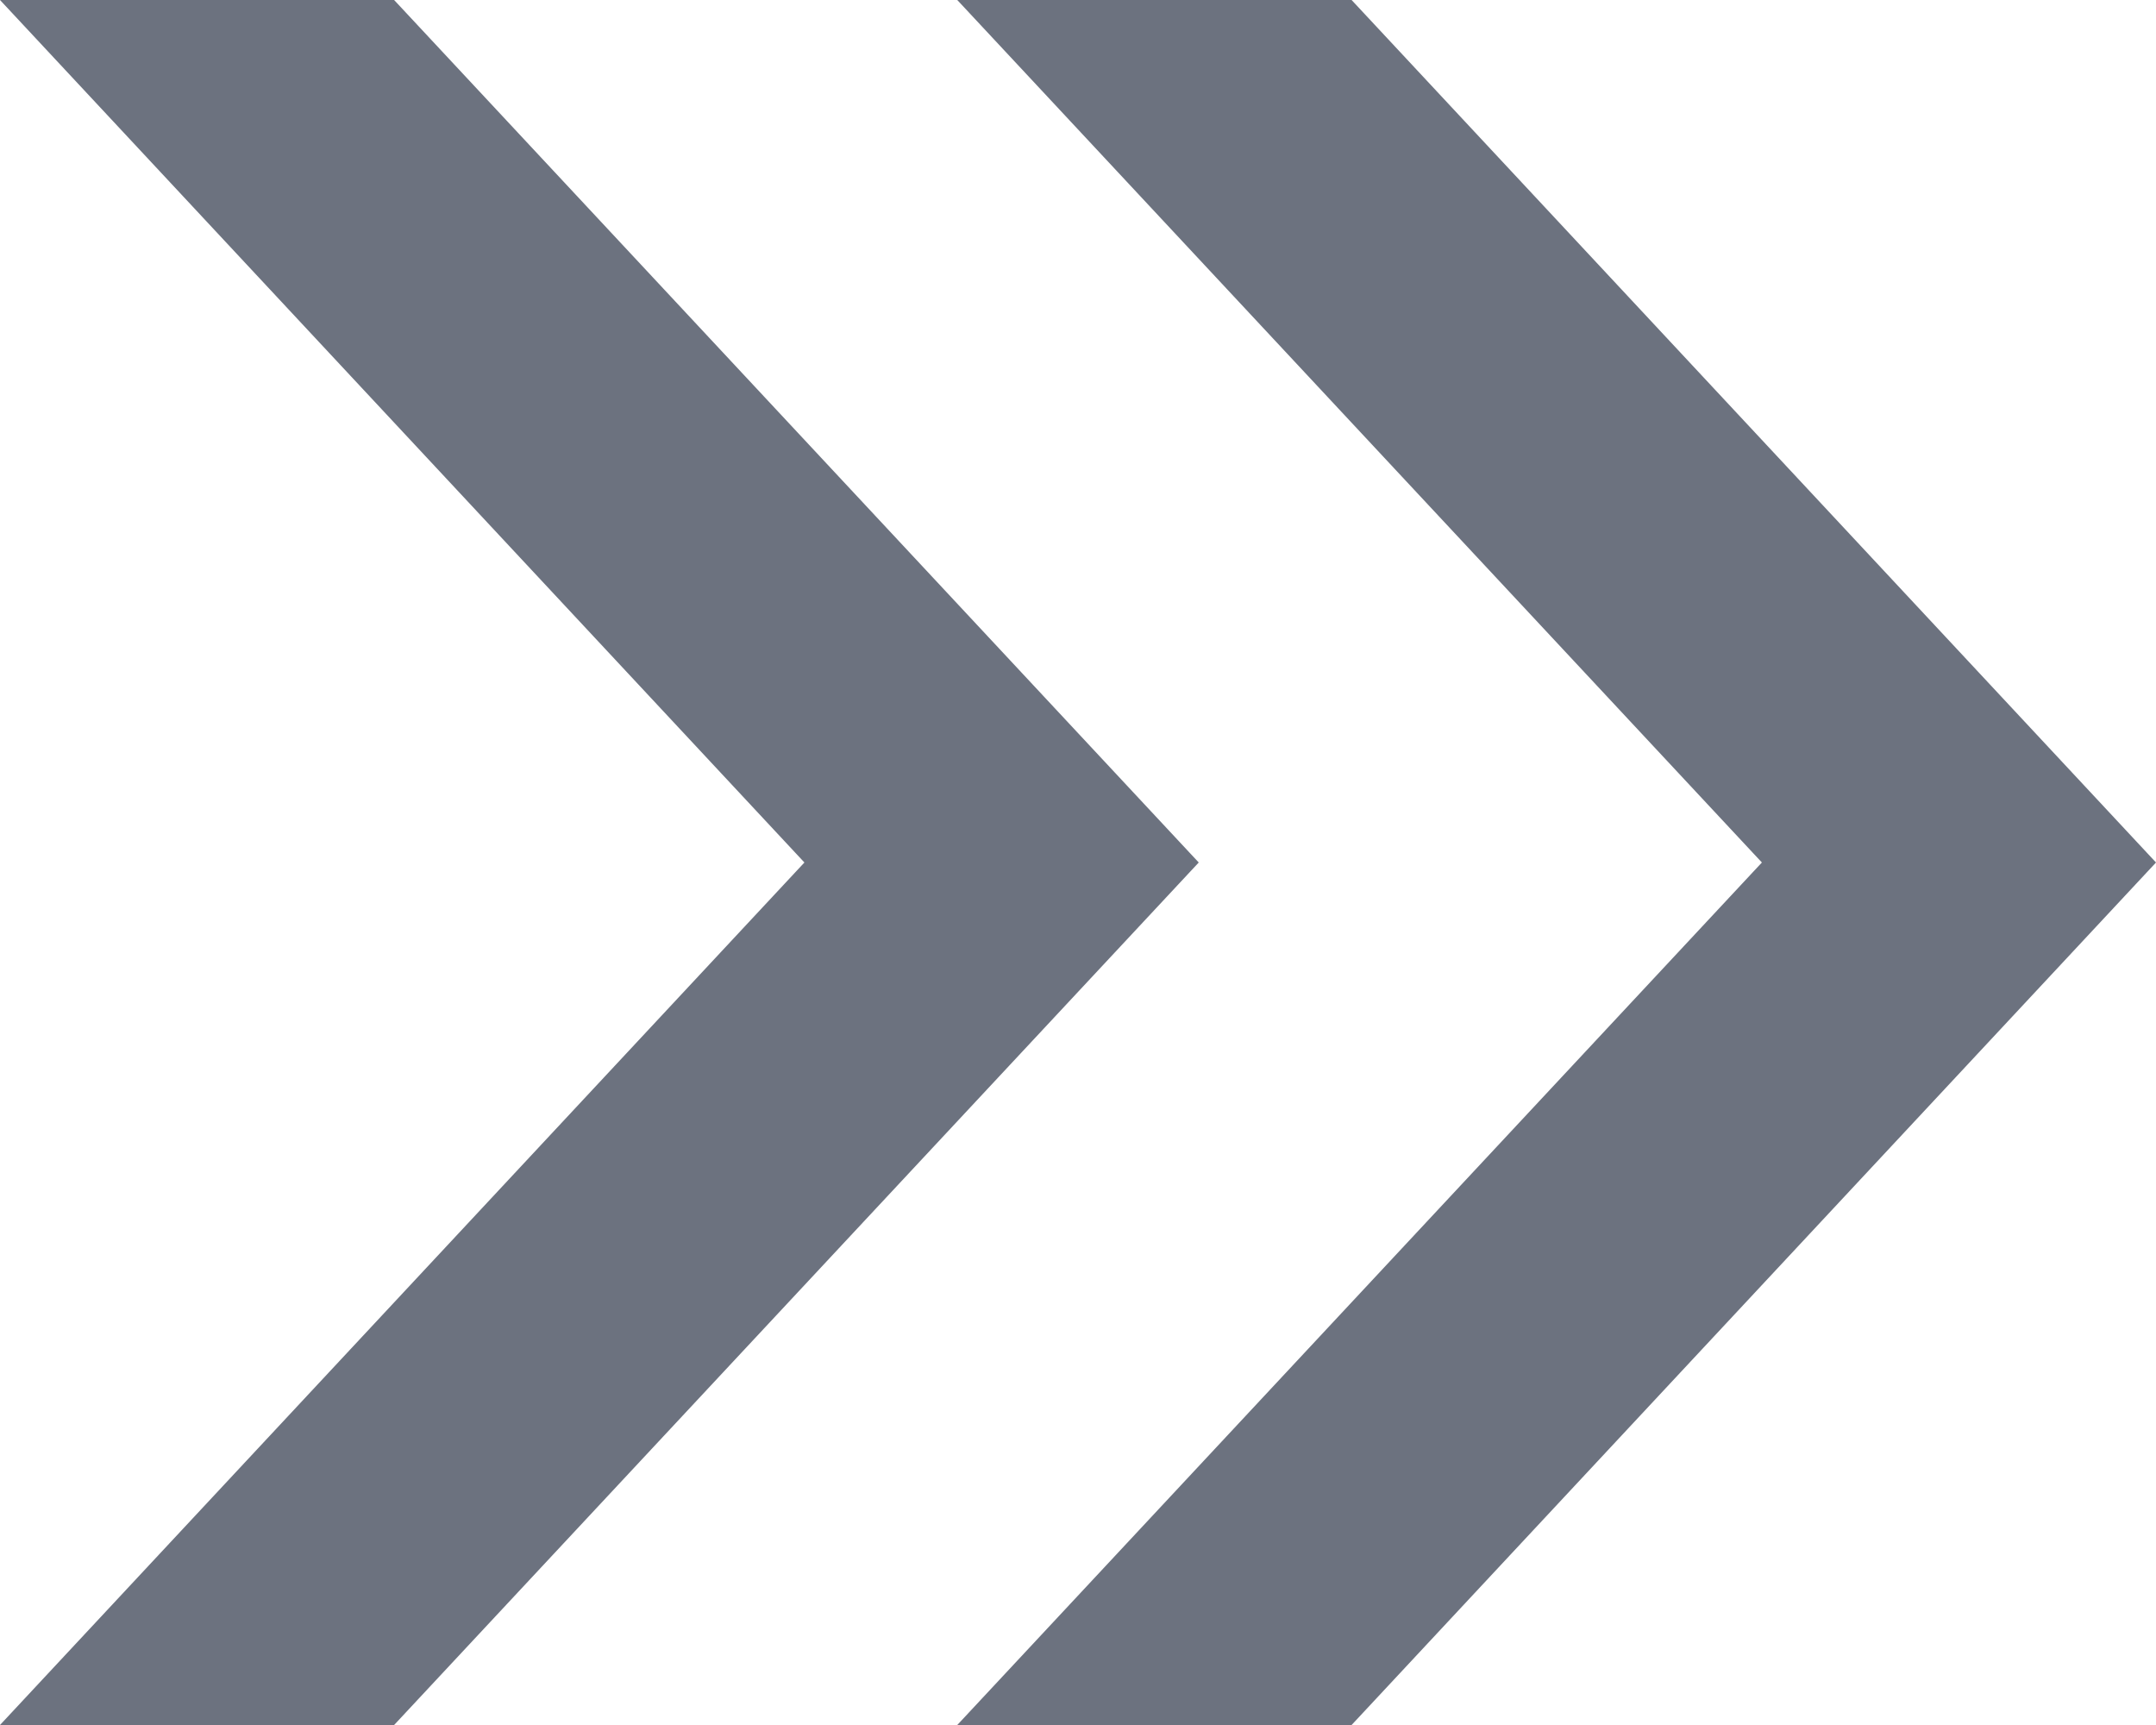
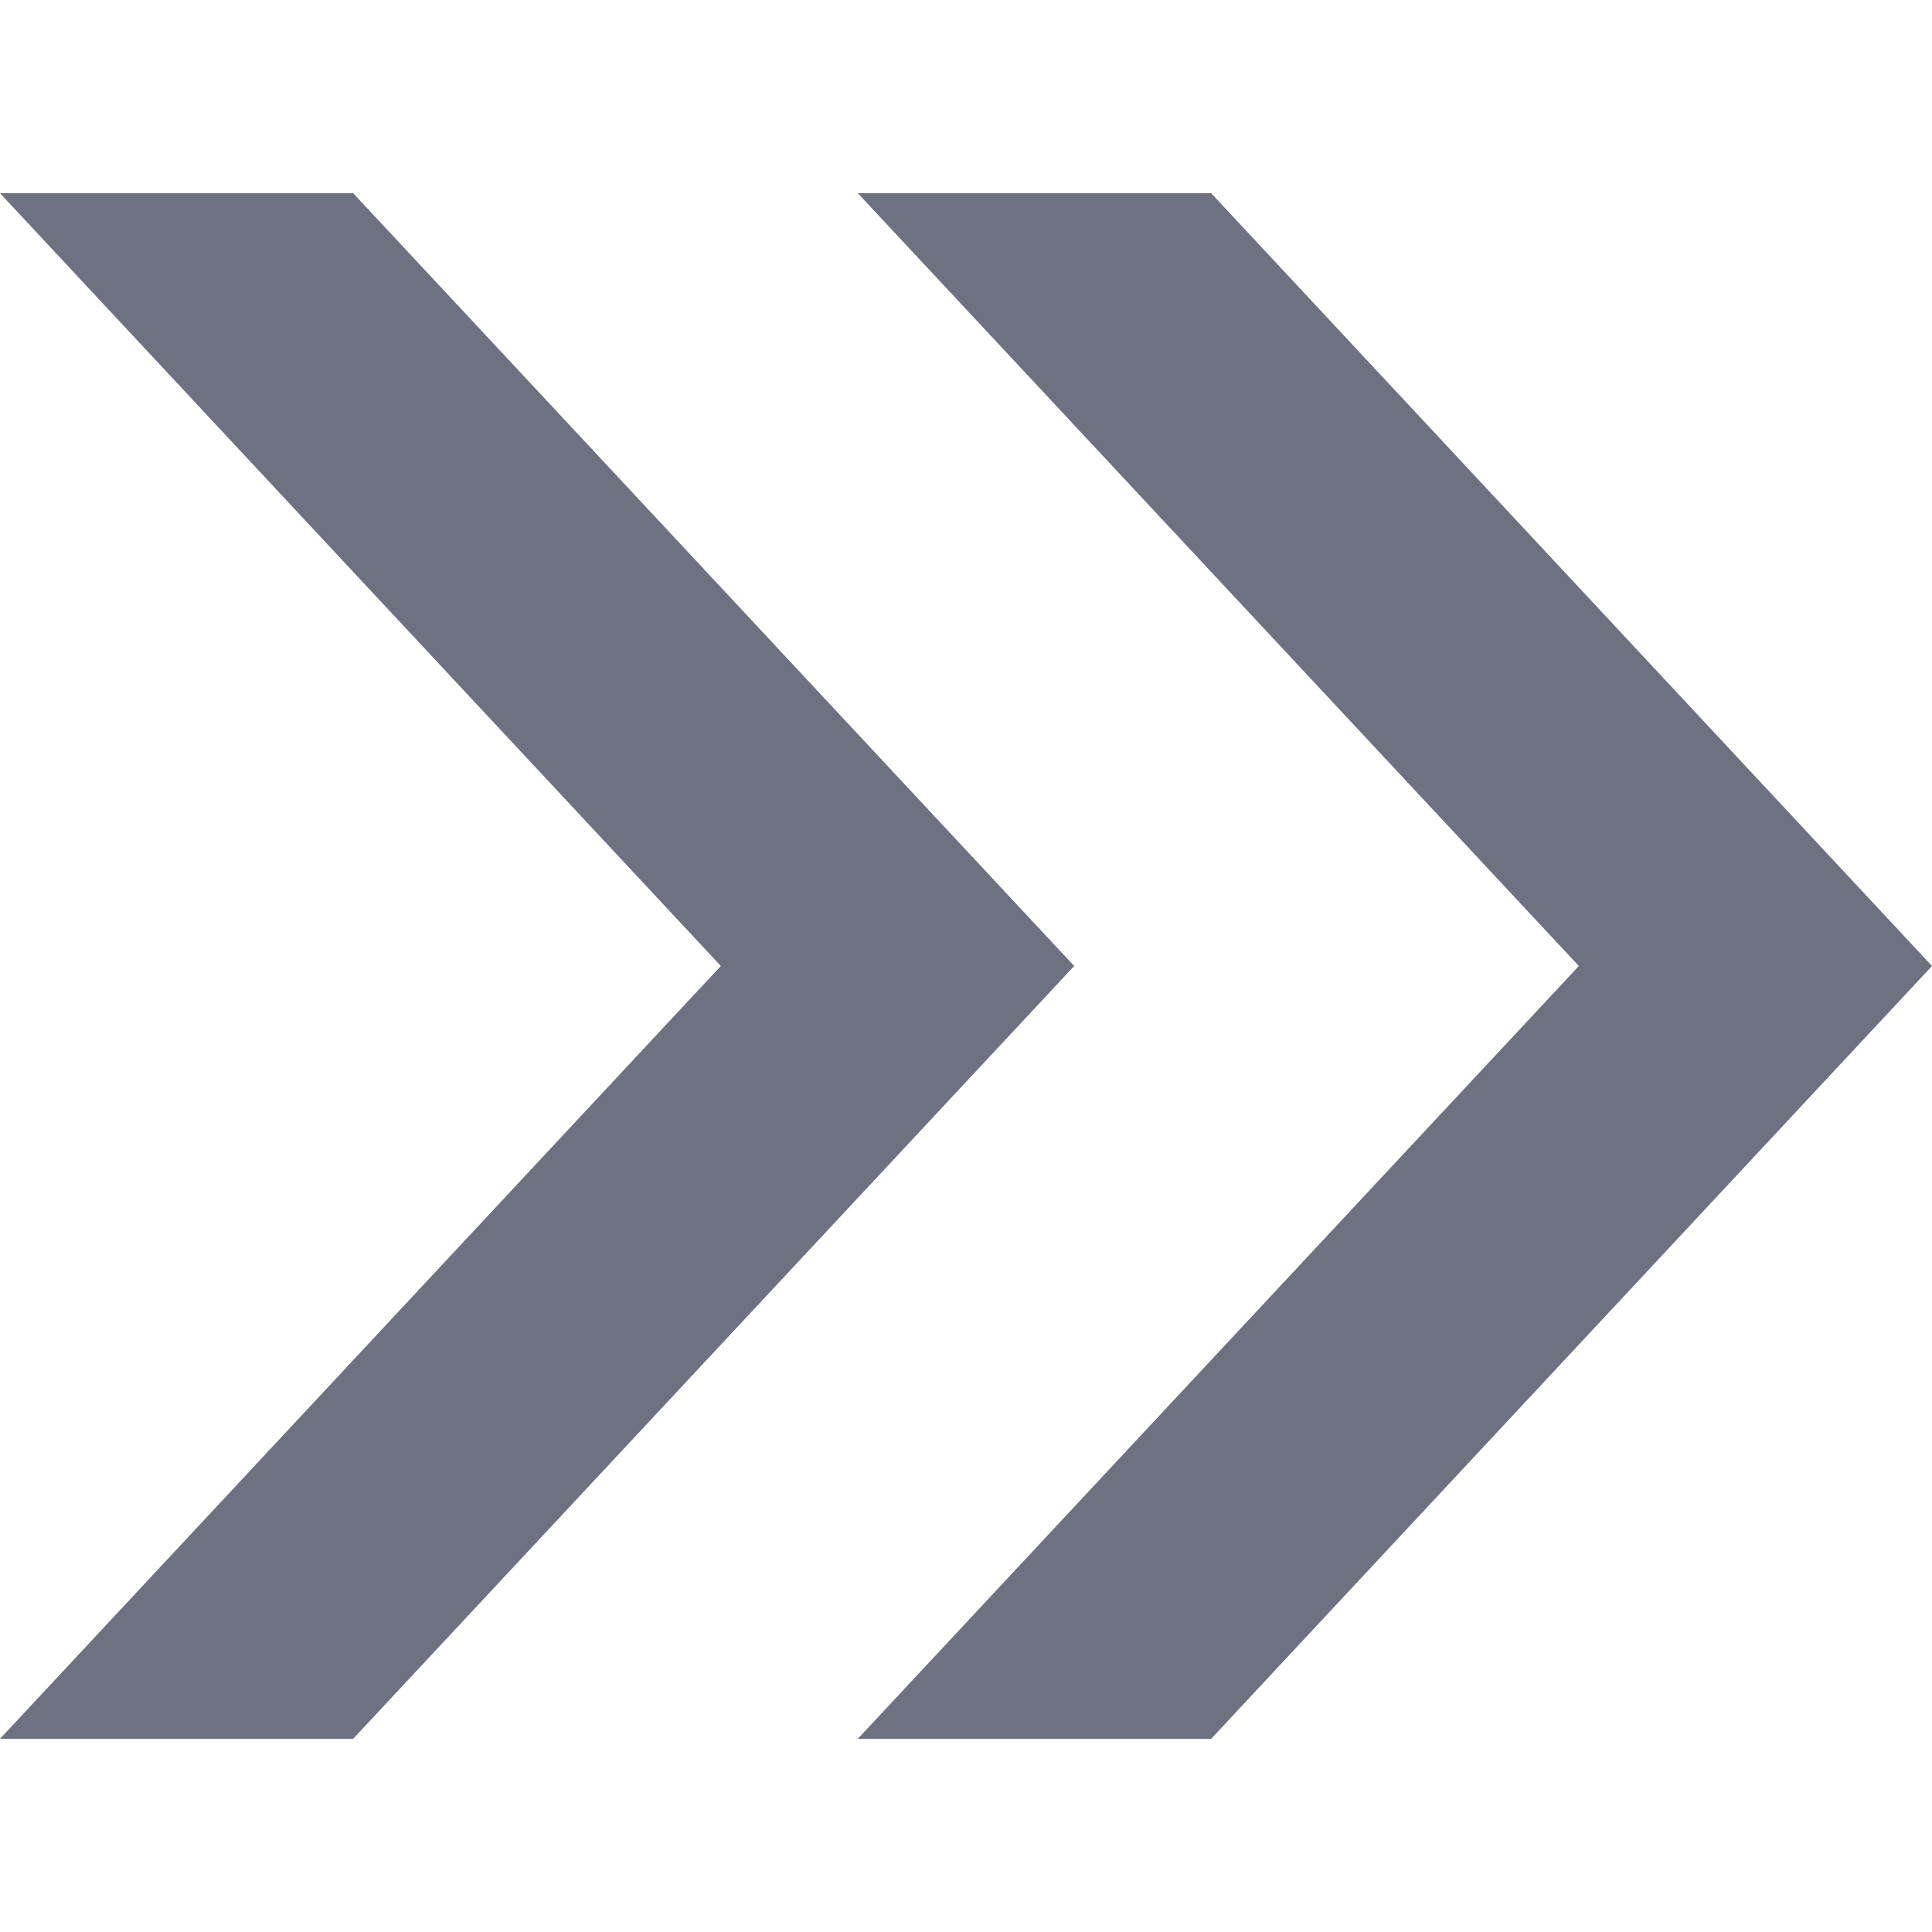
- <svg xmlns="http://www.w3.org/2000/svg" width="10" height="8" viewBox="0 0 10 8" fill="none" class="header__arrows">
+ <svg xmlns="http://www.w3.org/2000/svg" width="8" height="8" viewBox="0 0 10 8" fill="none" class="header__arrows">
  <path d="M0 8L3.731 4L0 0H1.828L5.56 4L1.828 8H0ZM4.44 8L8.172 4L4.44 0H6.269L10 4L6.269 8H4.44Z" fill="#6C727F" />
</svg>
